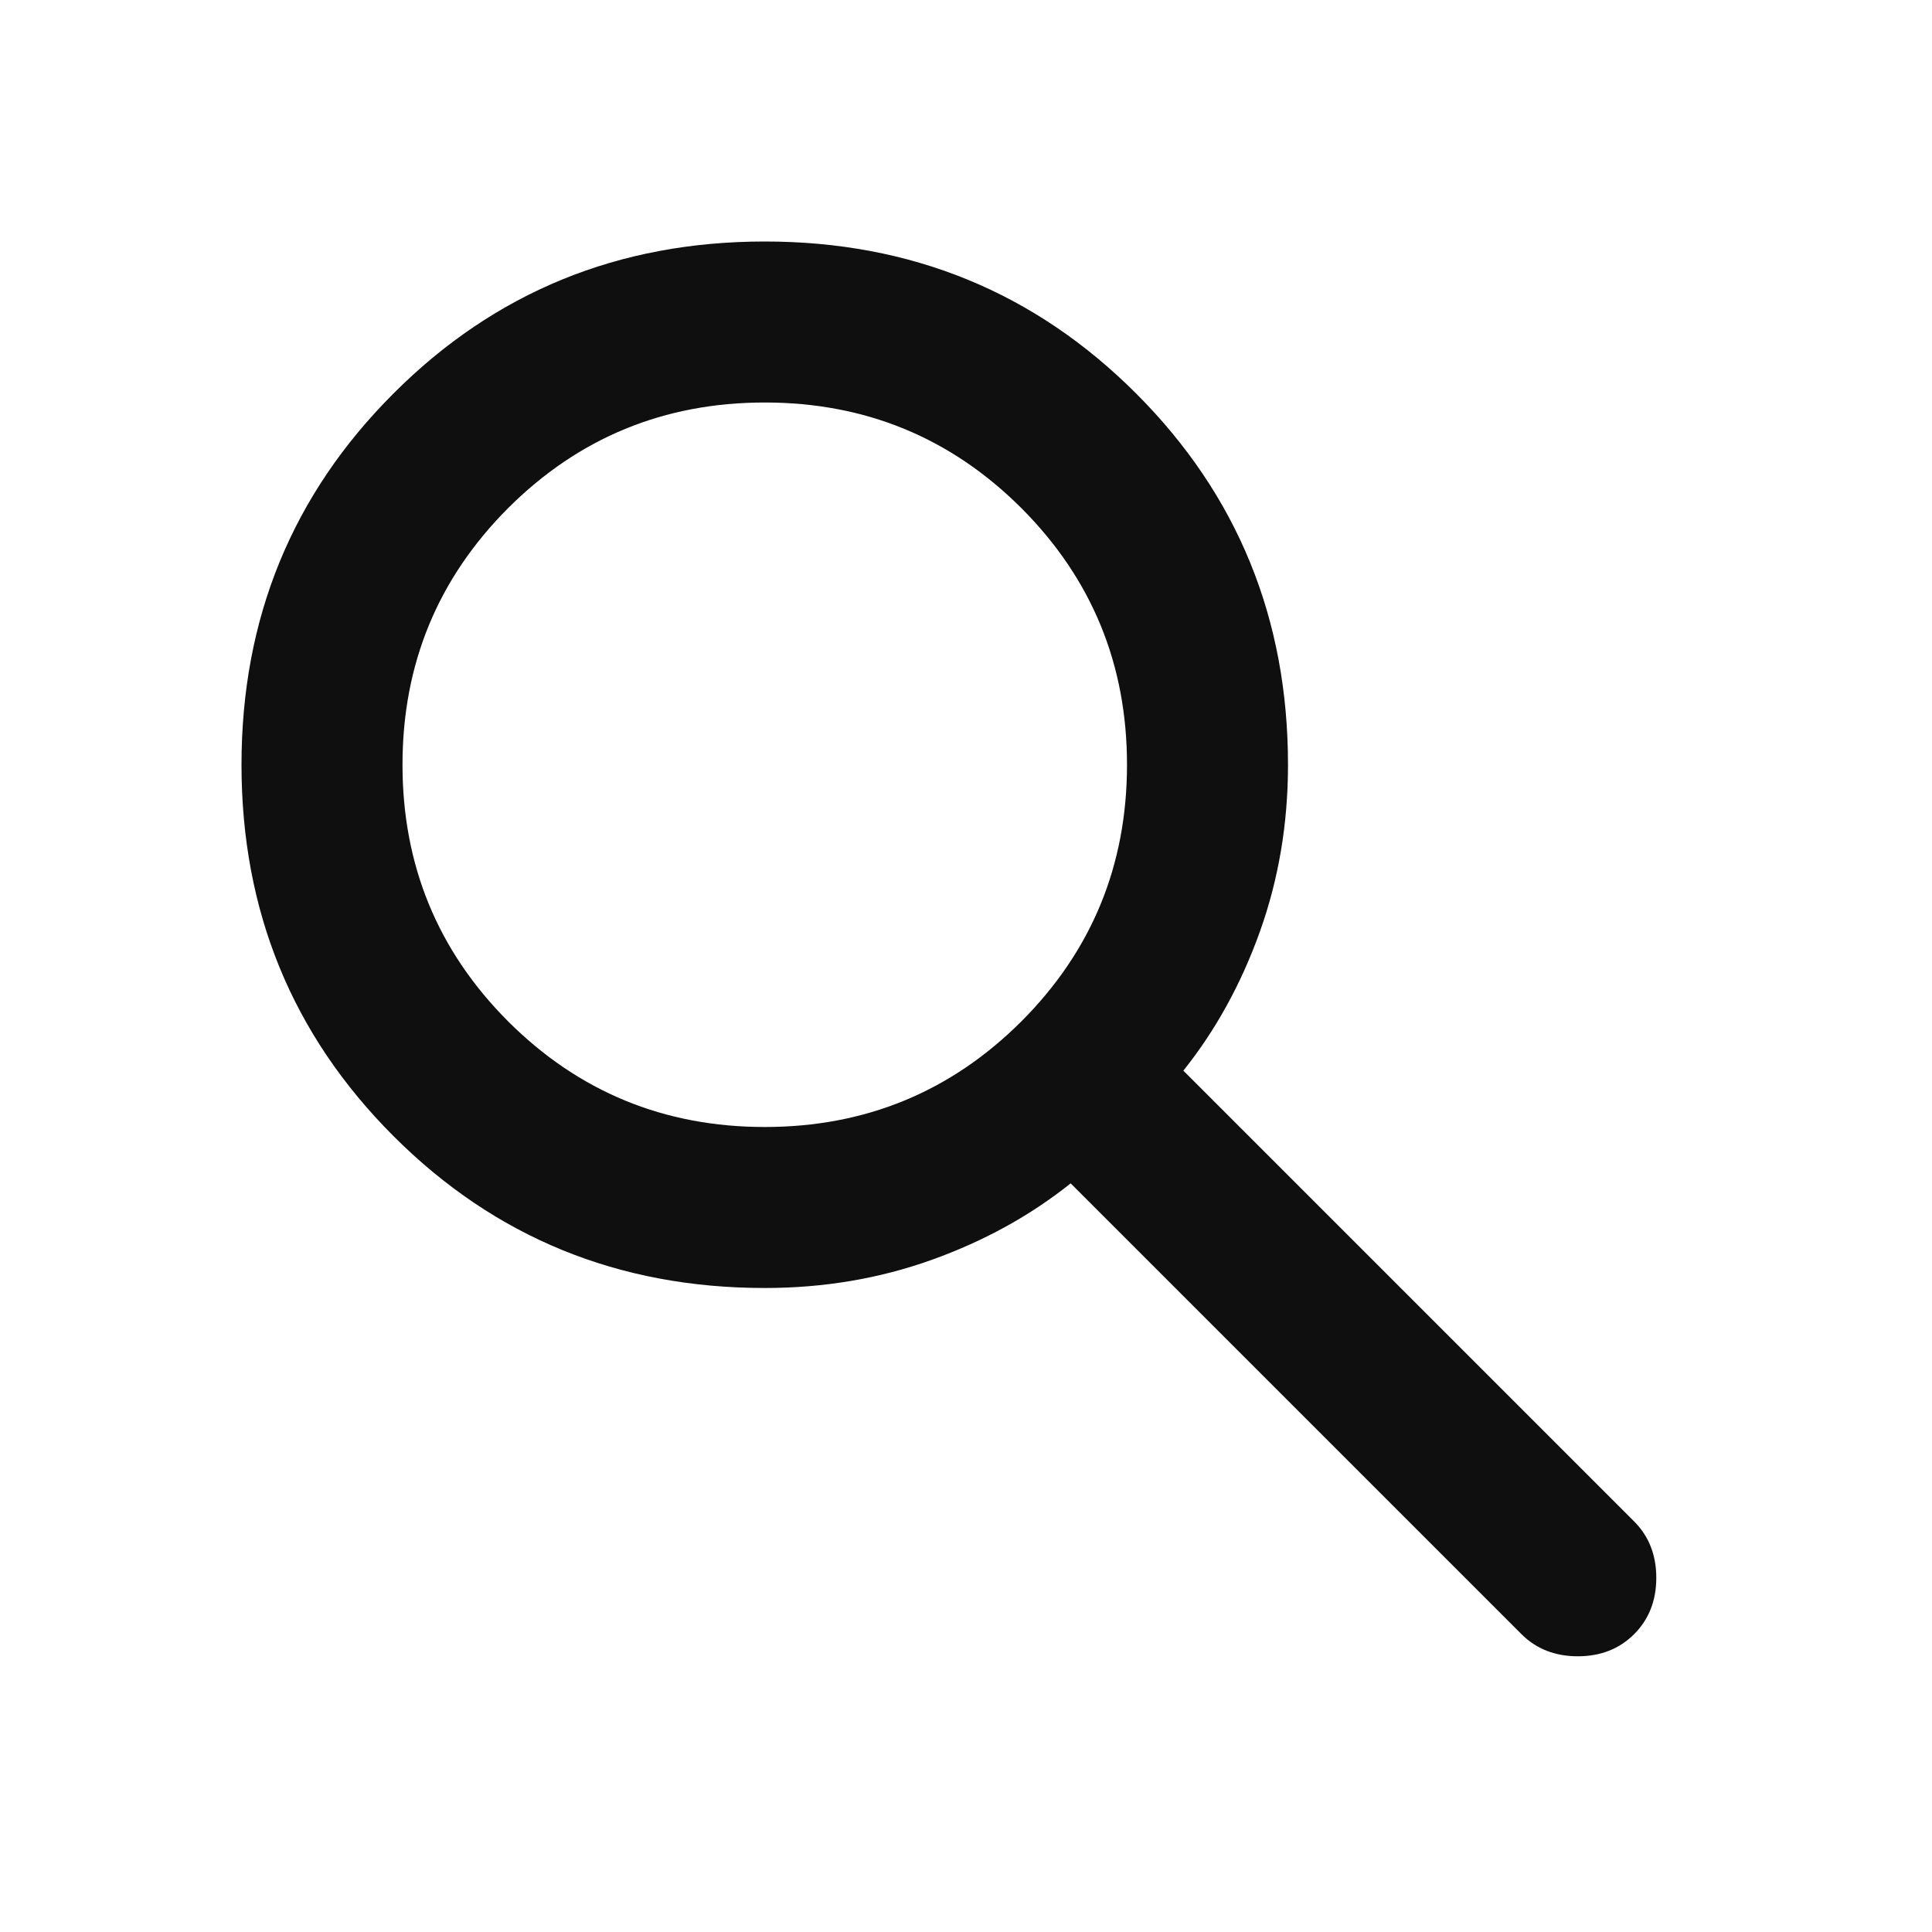
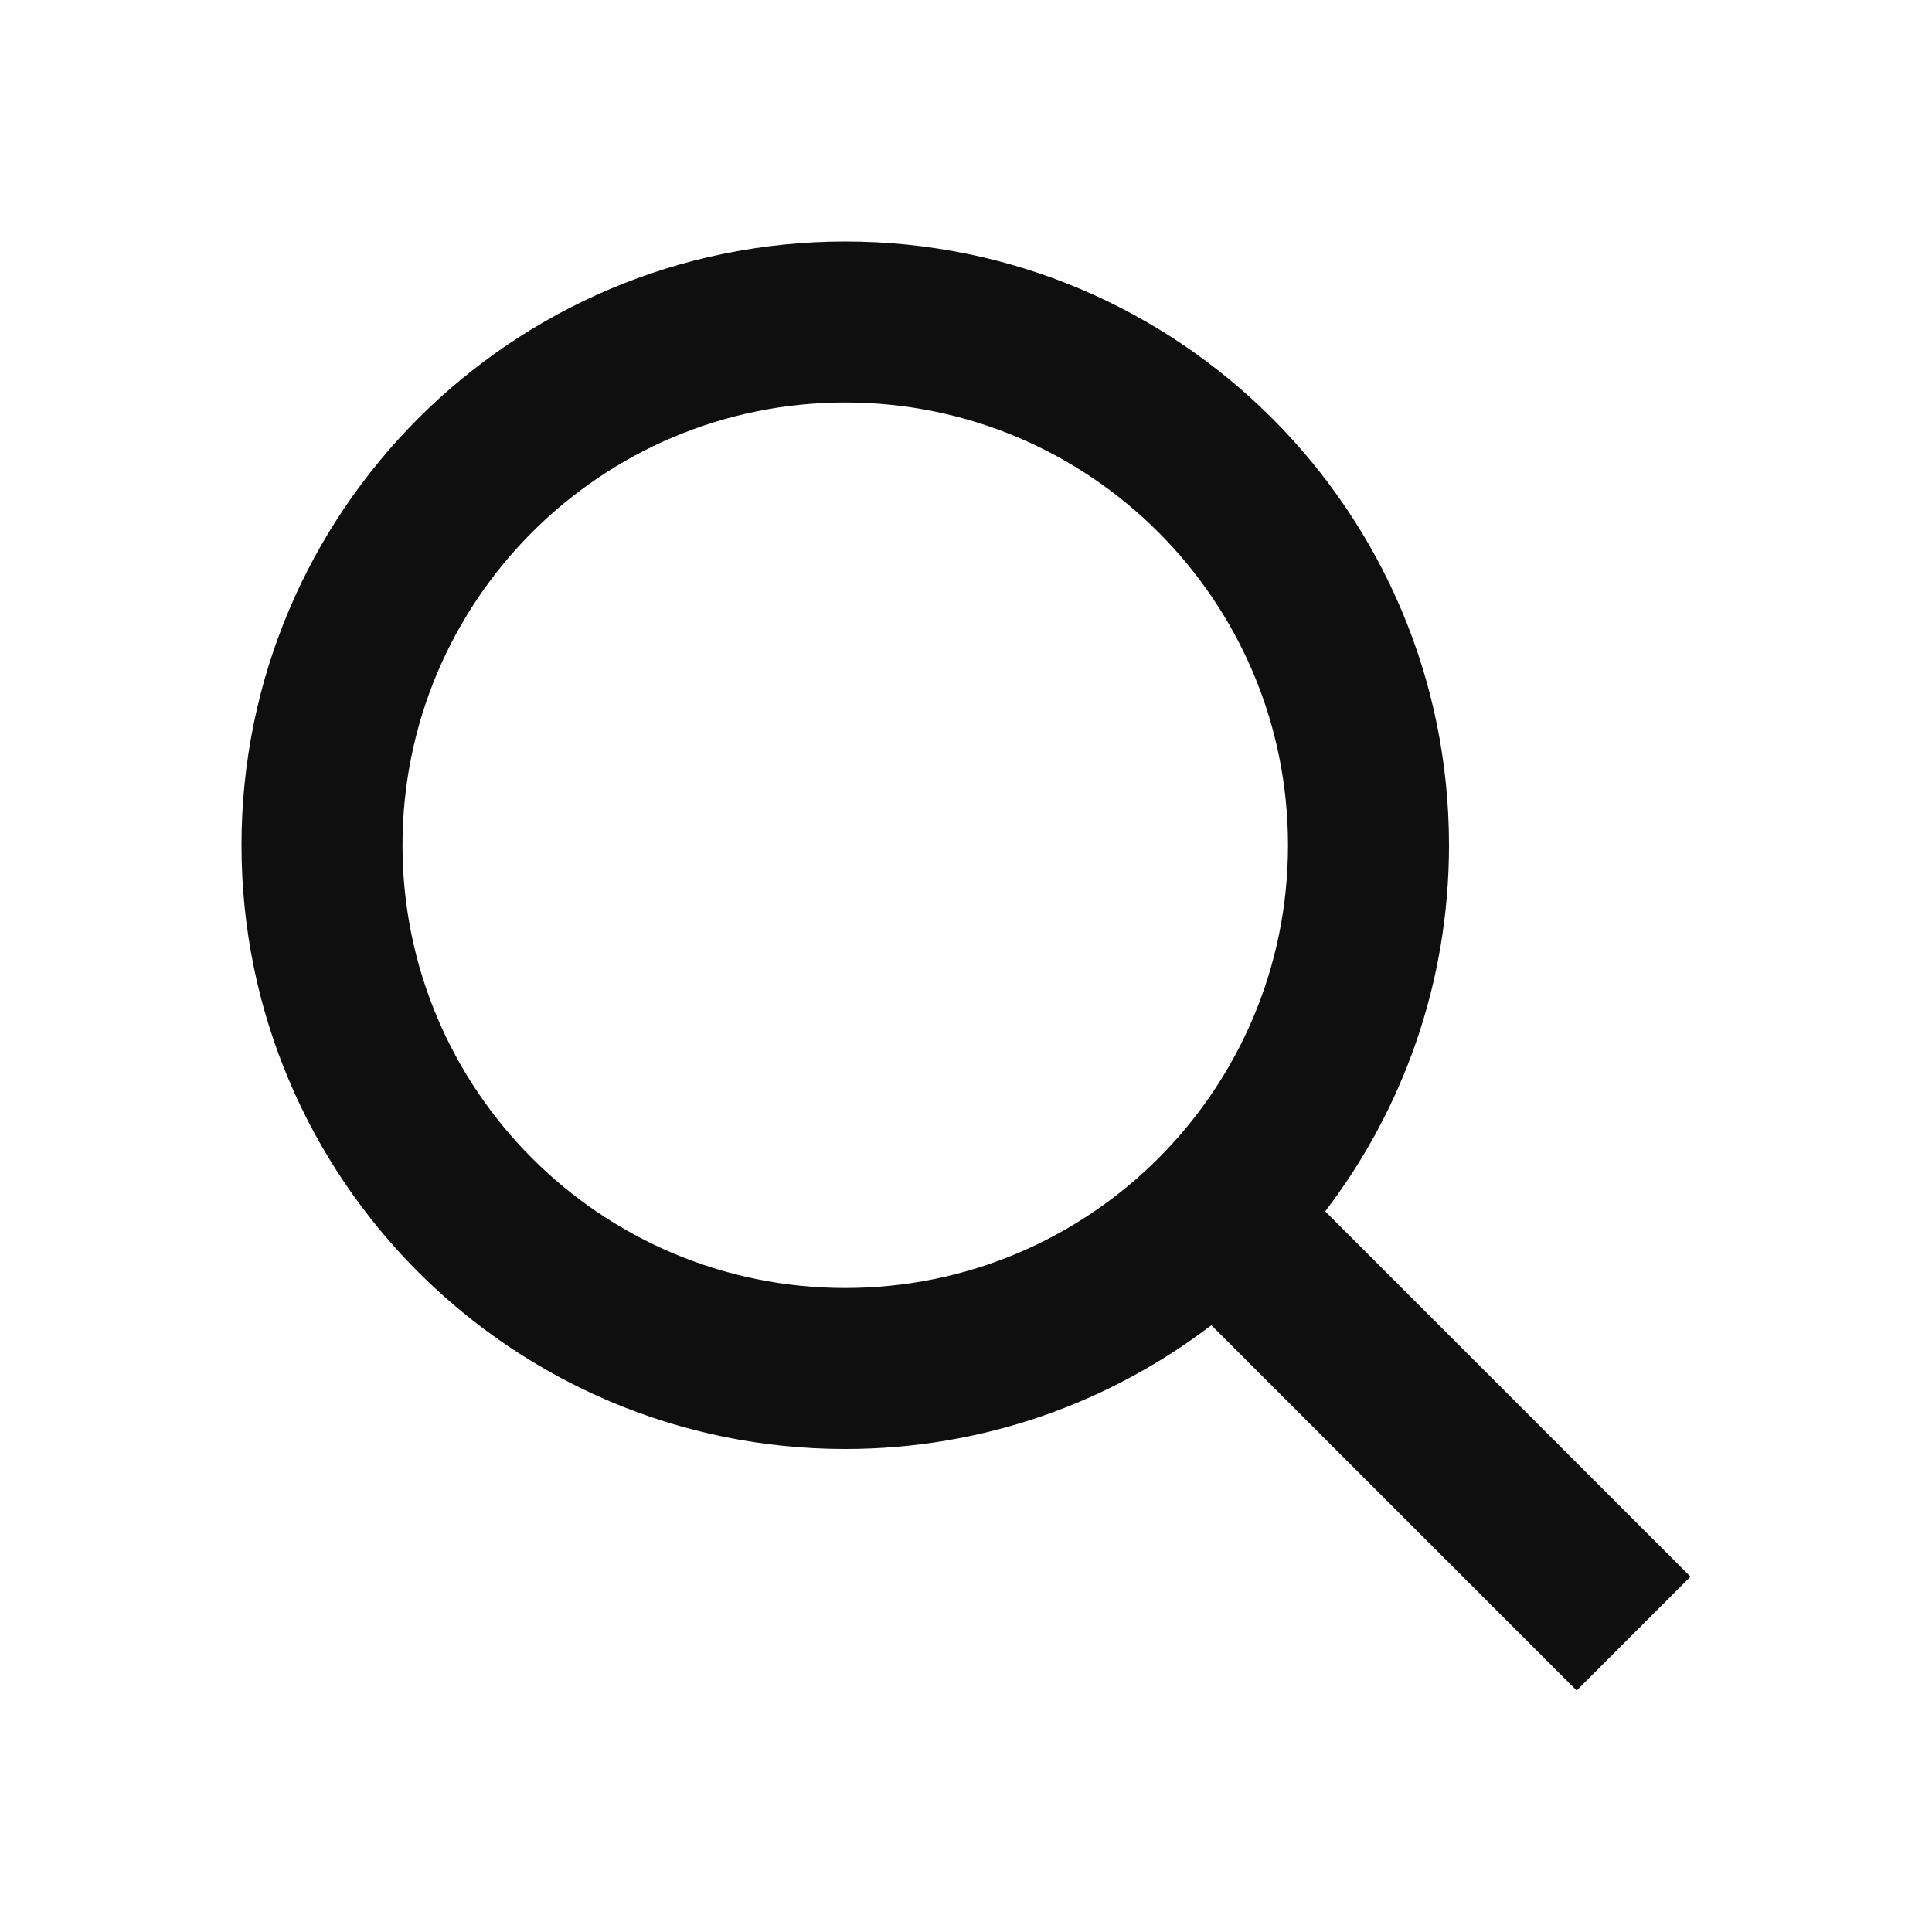
<svg xmlns="http://www.w3.org/2000/svg" width="24" height="24" viewBox="0 0 24 24" fill="none">
-   <path d="M9.5 16C7.683 16 6.146 15.371 4.888 14.113C3.629 12.854 3 11.317 3 9.5C3 7.683 3.629 6.146 4.888 4.888C6.146 3.629 7.683 3 9.5 3C11.317 3 12.854 3.629 14.113 4.888C15.371 6.146 16 7.683 16 9.5C16 10.233 15.883 10.925 15.65 11.575C15.417 12.225 15.1 12.8 14.7 13.3L20.3 18.9C20.483 19.083 20.575 19.317 20.575 19.6C20.575 19.883 20.483 20.117 20.3 20.3C20.117 20.483 19.883 20.575 19.6 20.575C19.317 20.575 19.083 20.483 18.9 20.3L13.3 14.7C12.8 15.1 12.225 15.417 11.575 15.65C10.925 15.883 10.233 16 9.5 16ZM9.5 14C10.75 14 11.812 13.562 12.688 12.688C13.562 11.812 14 10.75 14 9.5C14 8.25 13.562 7.188 12.688 6.312C11.812 5.438 10.75 5 9.5 5C8.25 5 7.188 5.438 6.312 6.312C5.438 7.188 5 8.25 5 9.5C5 10.75 5.438 11.812 6.312 12.688C7.188 13.562 8.25 14 9.5 14Z" fill="#100F0F" />
+   <path d="M10.5 3C14.642 3 18 6.358 18 10.5C18 12.21 17.426 13.786 16.462 15.048L21 19.586L19.586 21L15.048 16.462C13.786 17.426 12.21 18 10.5 18C6.358 18 3 14.642 3 10.5C3 6.358 6.358 3 10.5 3ZM10.5 5C7.462 5 5 7.462 5 10.5C5 13.538 7.462 16 10.5 16C13.538 16 16 13.538 16 10.5C16 7.462 13.538 5 10.5 5Z" fill="#100F0F" />
</svg>
